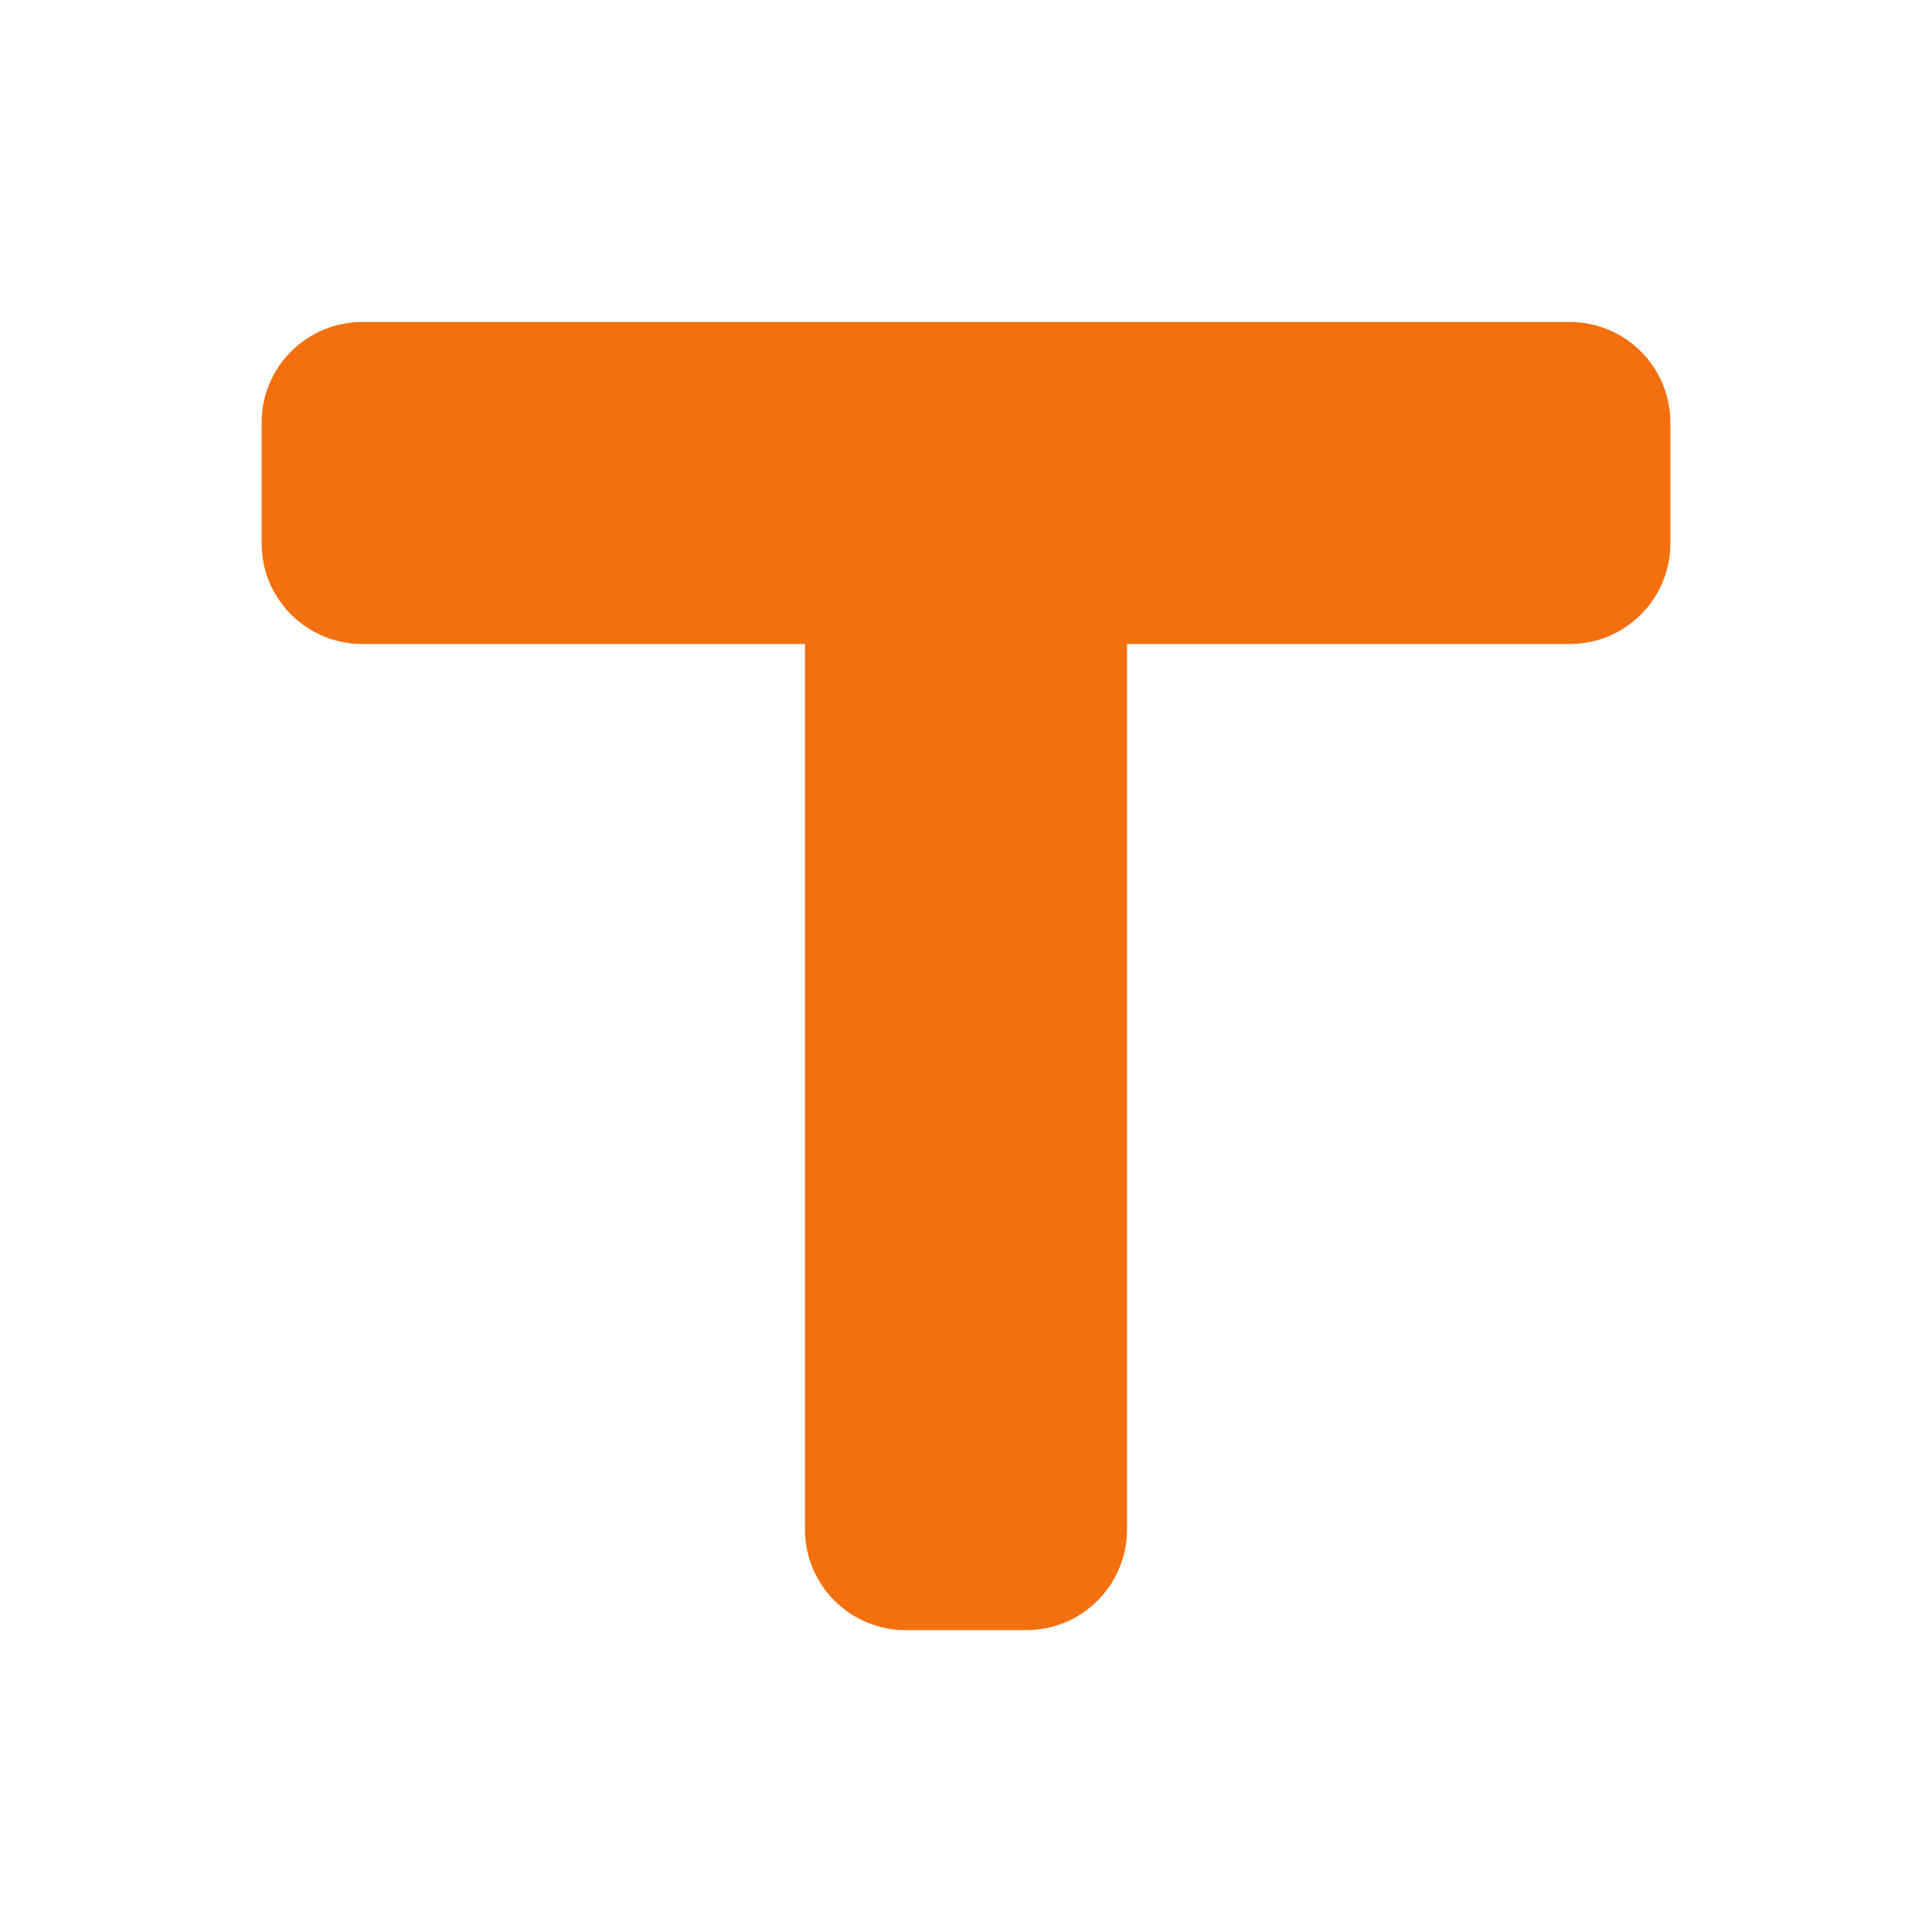
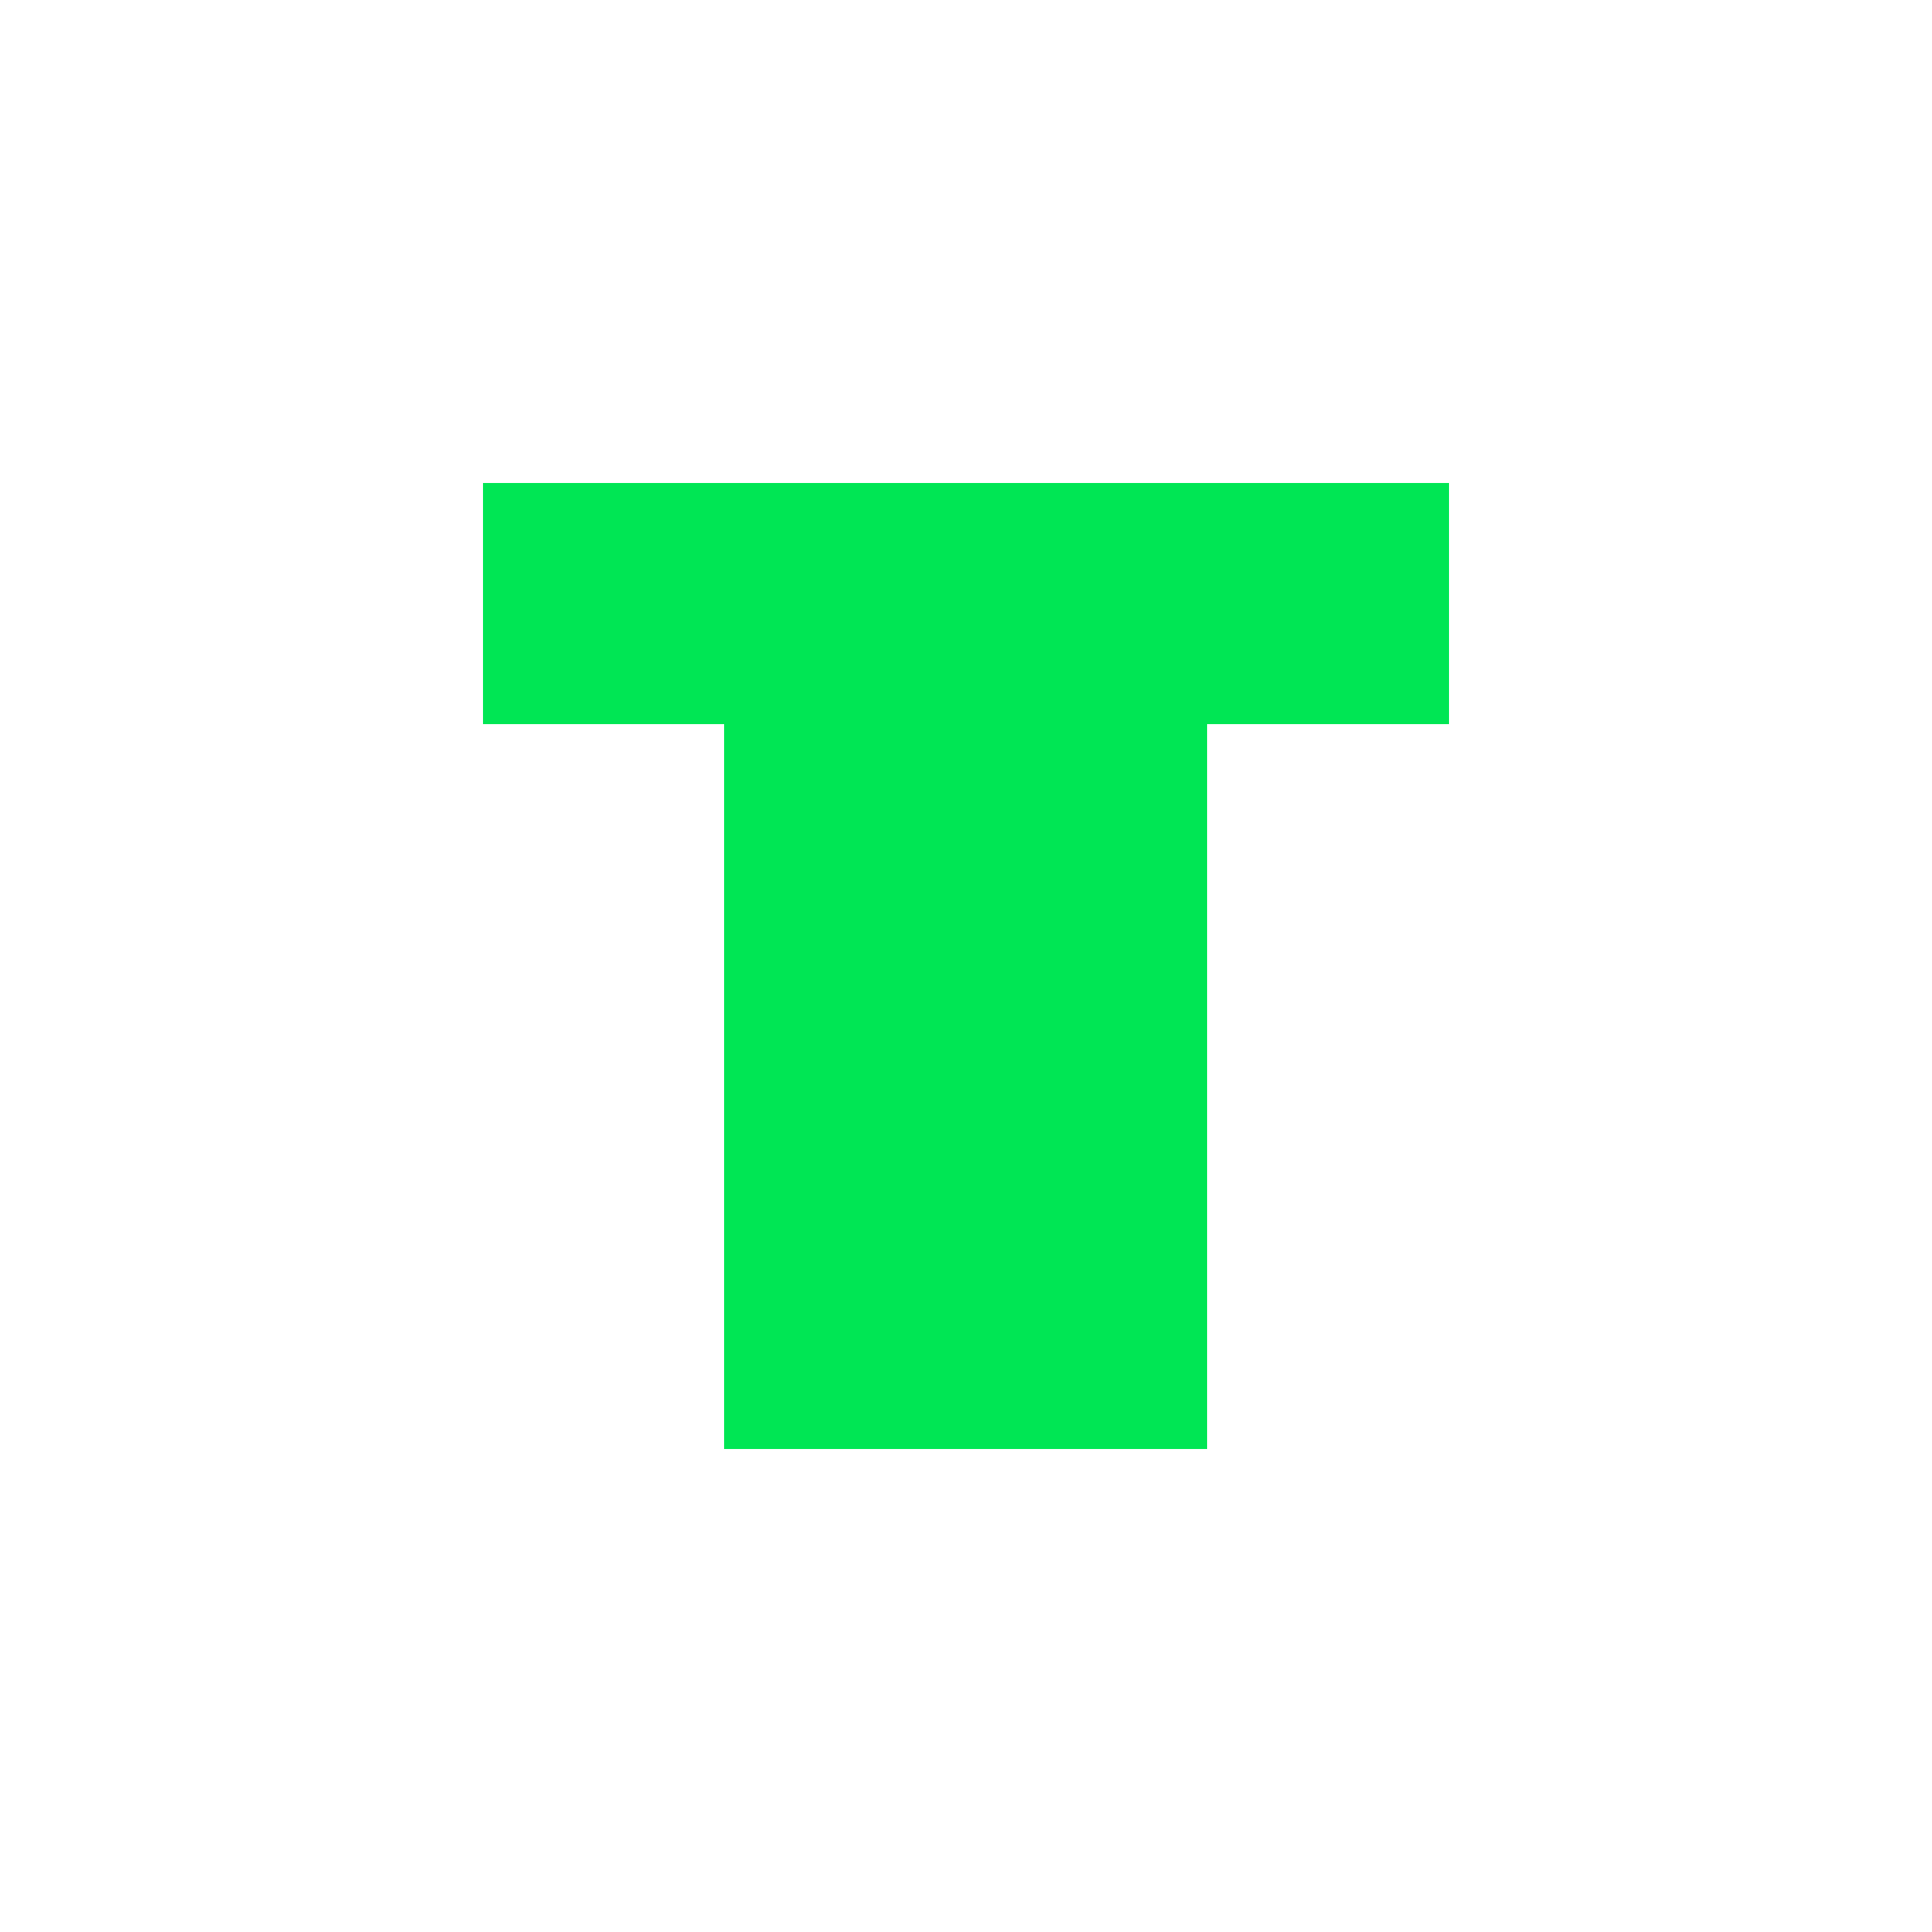
- <svg xmlns="http://www.w3.org/2000/svg" viewBox="0 0 48 48">
-   <path d="M9 8h30a2.5 2.5 0 0 1 2.5 2.5v3a2.5 2.5 0 0 1-2.5 2.5H28v22a2.5 2.5 0 0 1-2.5 2.5h-3a2.5 2.5 0 0 1-2.5-2.5V16H9a2.5 2.5 0 0 1-2.5-2.5v-3A2.5 2.5 0 0 1 9 8Z" fill="#f4700e" />
+ <svg xmlns="http://www.w3.org/2000/svg" viewBox="0 0 48 48" shape-rendering="crispEdges">
+   <rect x="12" y="12" width="6" height="6" fill="#00e654" />
+   <rect x="18" y="12" width="6" height="6" fill="#00e654" />
+   <rect x="24" y="12" width="6" height="6" fill="#00e654" />
+   <rect x="30" y="12" width="6" height="6" fill="#00e654" />
+   <rect x="18" y="18" width="6" height="6" fill="#00e654" />
+   <rect x="24" y="18" width="6" height="6" fill="#00e654" />
+   <rect x="18" y="24" width="6" height="6" fill="#00e654" />
+   <rect x="24" y="24" width="6" height="6" fill="#00e654" />
+   <rect x="18" y="30" width="6" height="6" fill="#00e654" />
+   <rect x="24" y="30" width="6" height="6" fill="#00e654" />
</svg>
